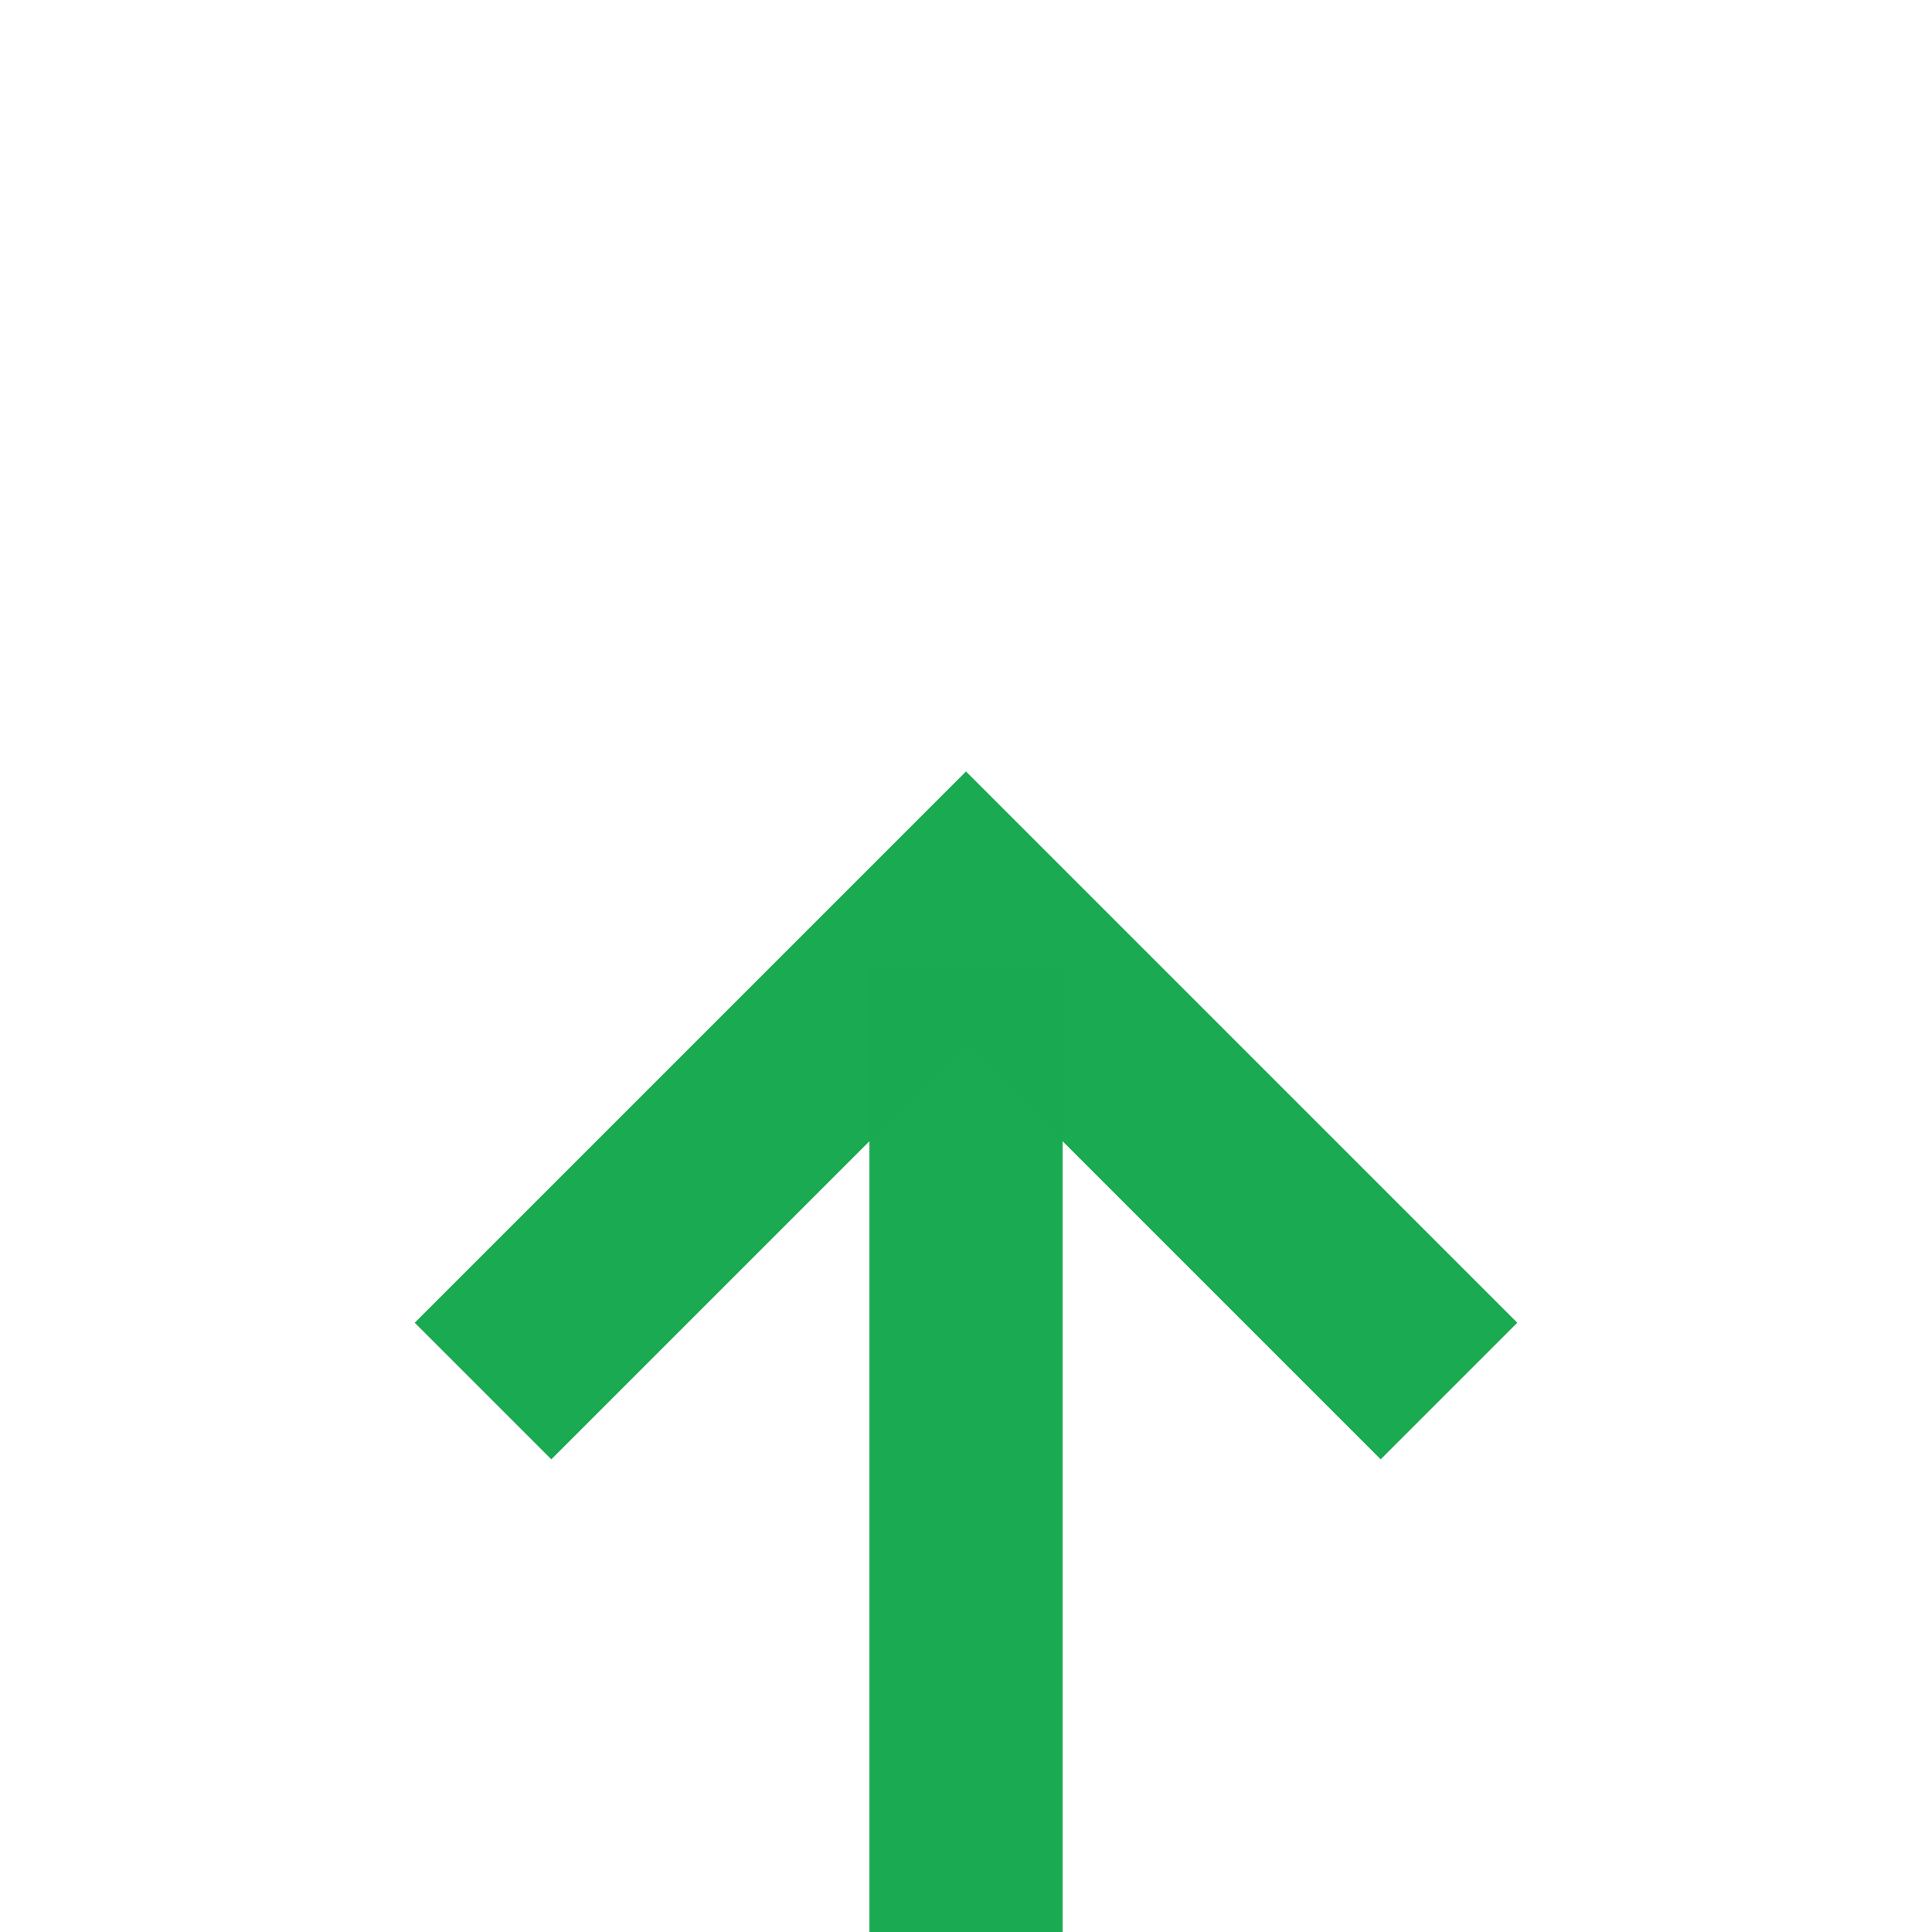
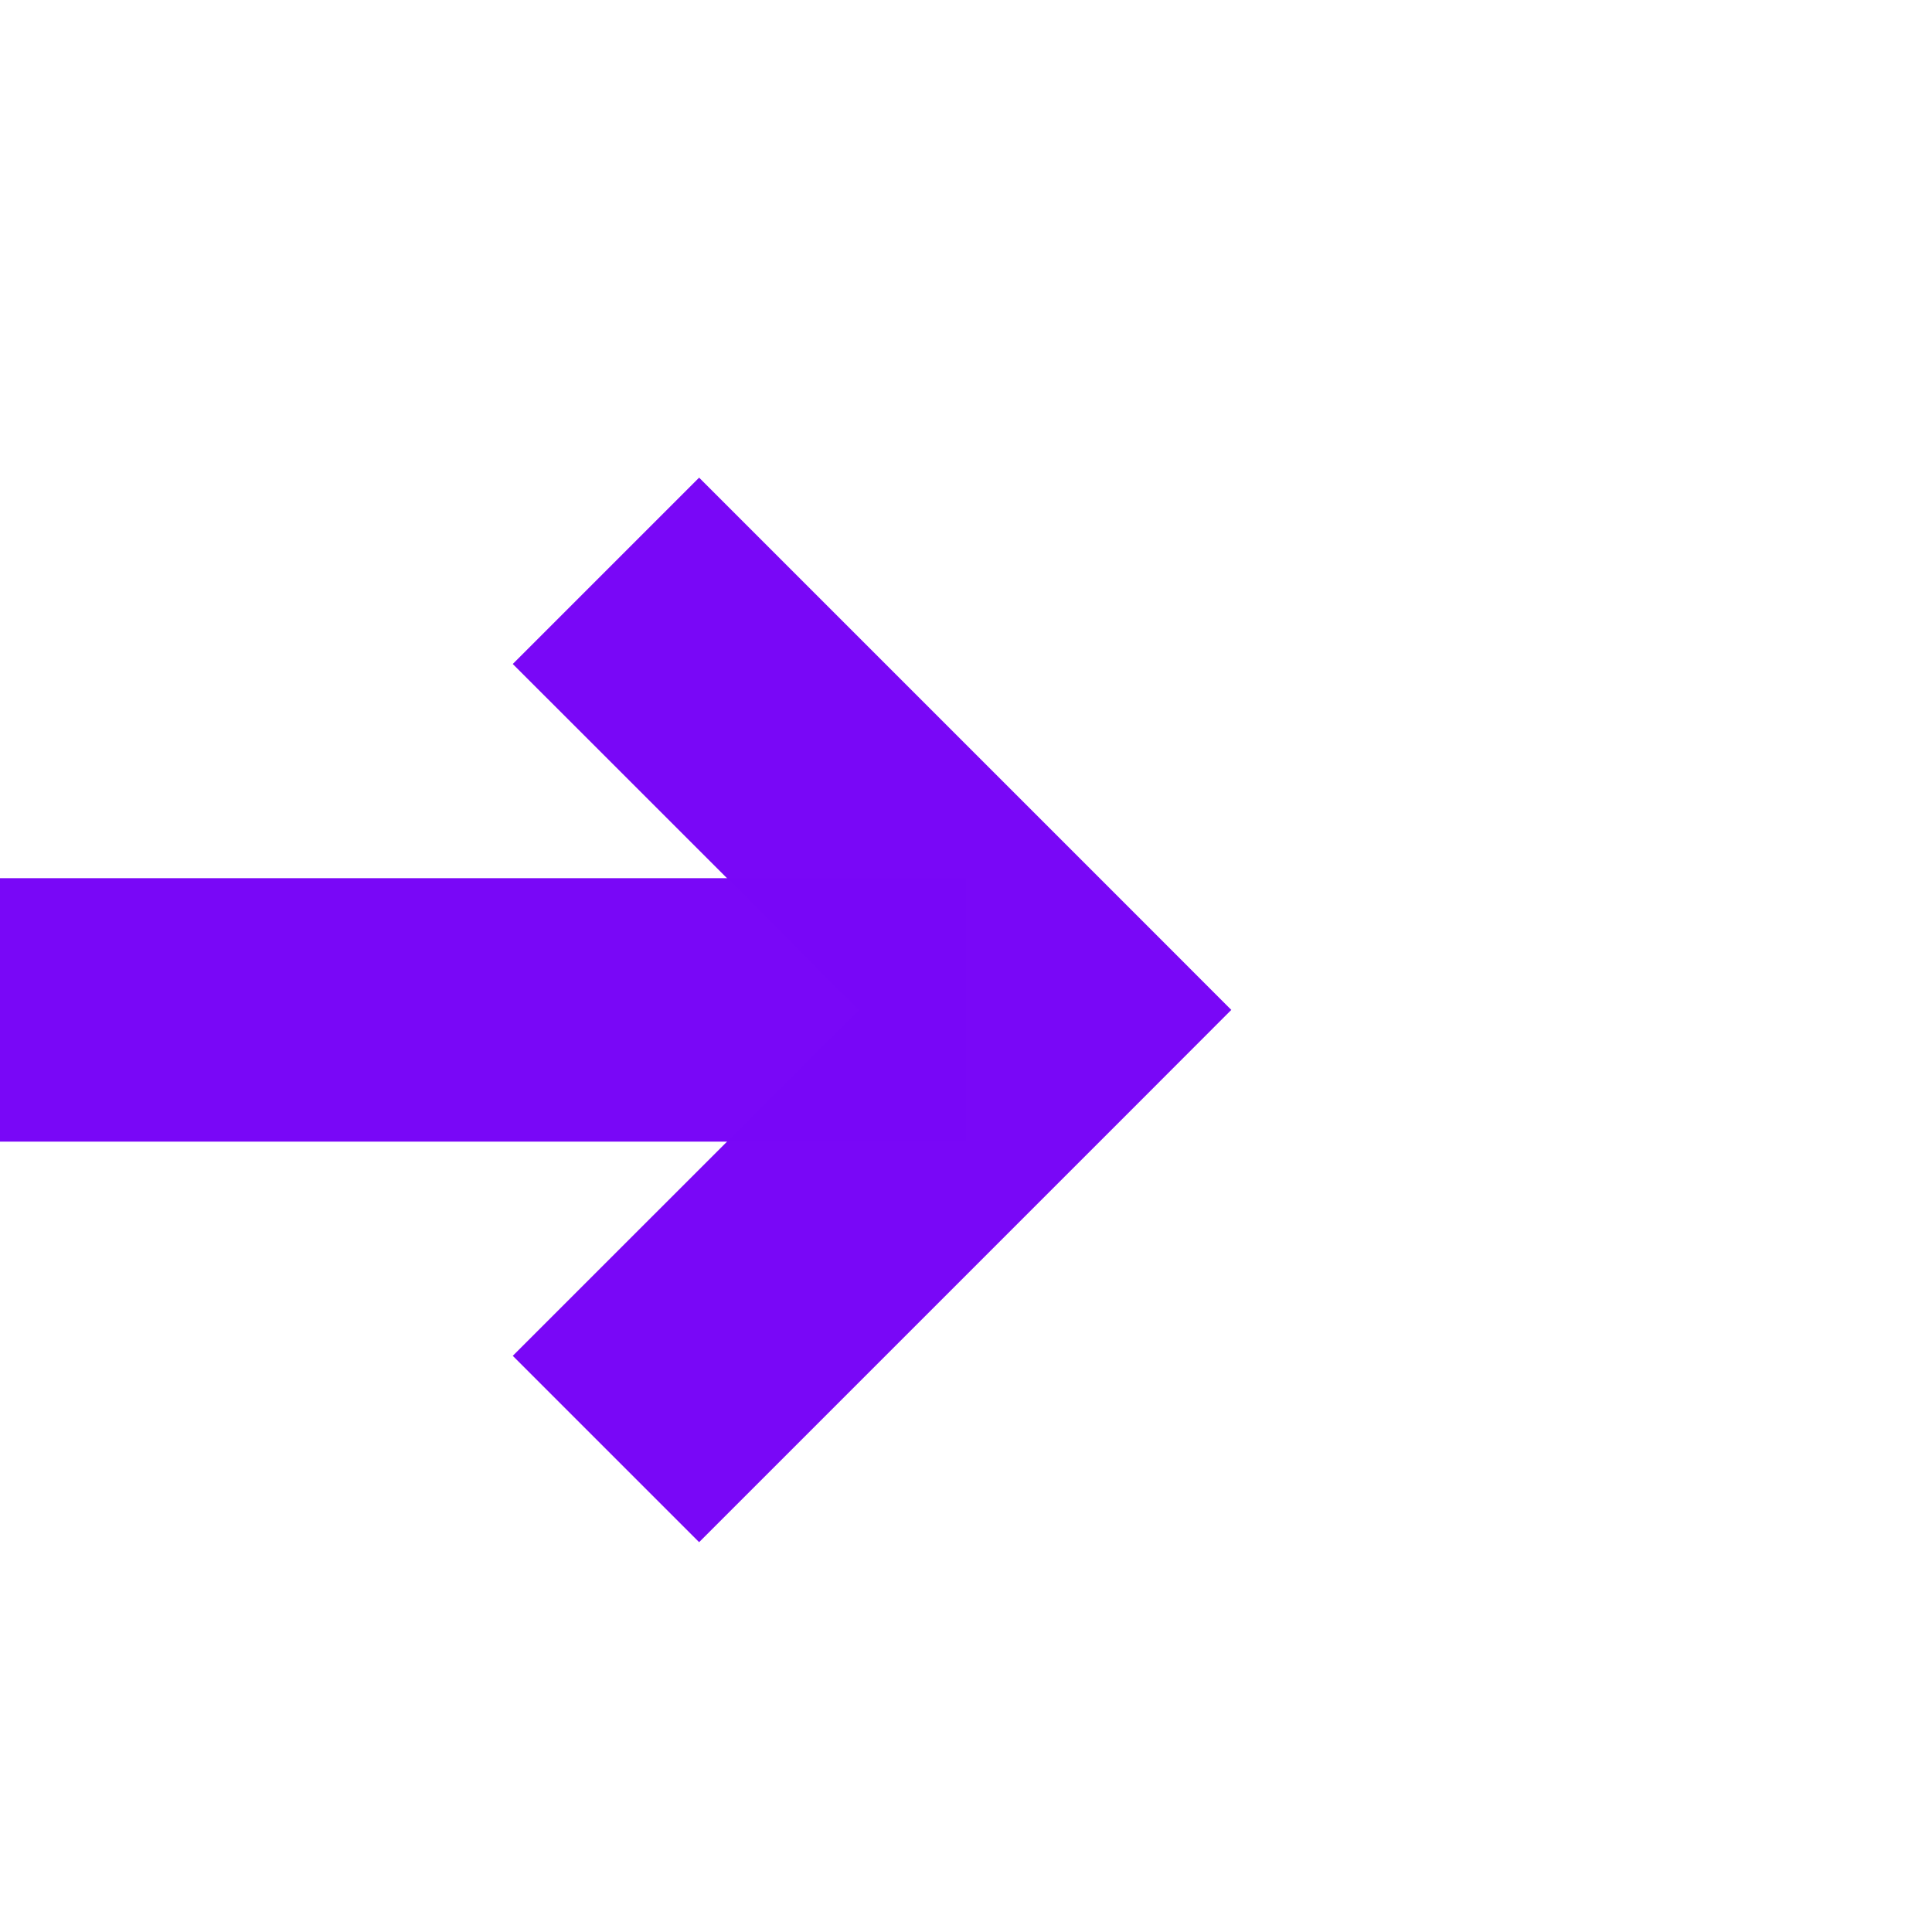
- <svg xmlns="http://www.w3.org/2000/svg" version="1.1" width="20px" height="20px" preserveAspectRatio="xMinYMid meet" viewBox="678 629  20 18">
-   <path d="M 688 671  L 688 638  " stroke-width="2" stroke="#1aaa52" fill="none" stroke-opacity="0.996" />
-   <path d="M 683.707 643.107  L 688 638.814  L 692.293 643.107  L 693.707 641.693  L 688.707 636.693  L 688 635.986  L 687.293 636.693  L 682.293 641.693  L 683.707 643.107  Z " fill-rule="nonzero" fill="#1aaa52" stroke="none" fill-opacity="0.996" />
+ <svg xmlns="http://www.w3.org/2000/svg" version="1.1" width="22px" height="22px" preserveAspectRatio="xMinYMid meet" viewBox="377 229  22 20">
+   <path d="M 344 239.5  L 388 239.5  " stroke-width="3" stroke="#7906f7" fill="none" stroke-opacity="0.996" />
+   <path d="M 382.839 235.561  L 386.779 239.5  L 382.839 243.439  L 384.961 245.561  L 389.961 240.561  L 391.021 239.5  L 389.961 238.439  L 384.961 233.439  L 382.839 235.561  Z " fill-rule="nonzero" fill="#7906f7" stroke="none" fill-opacity="0.996" />
</svg>
